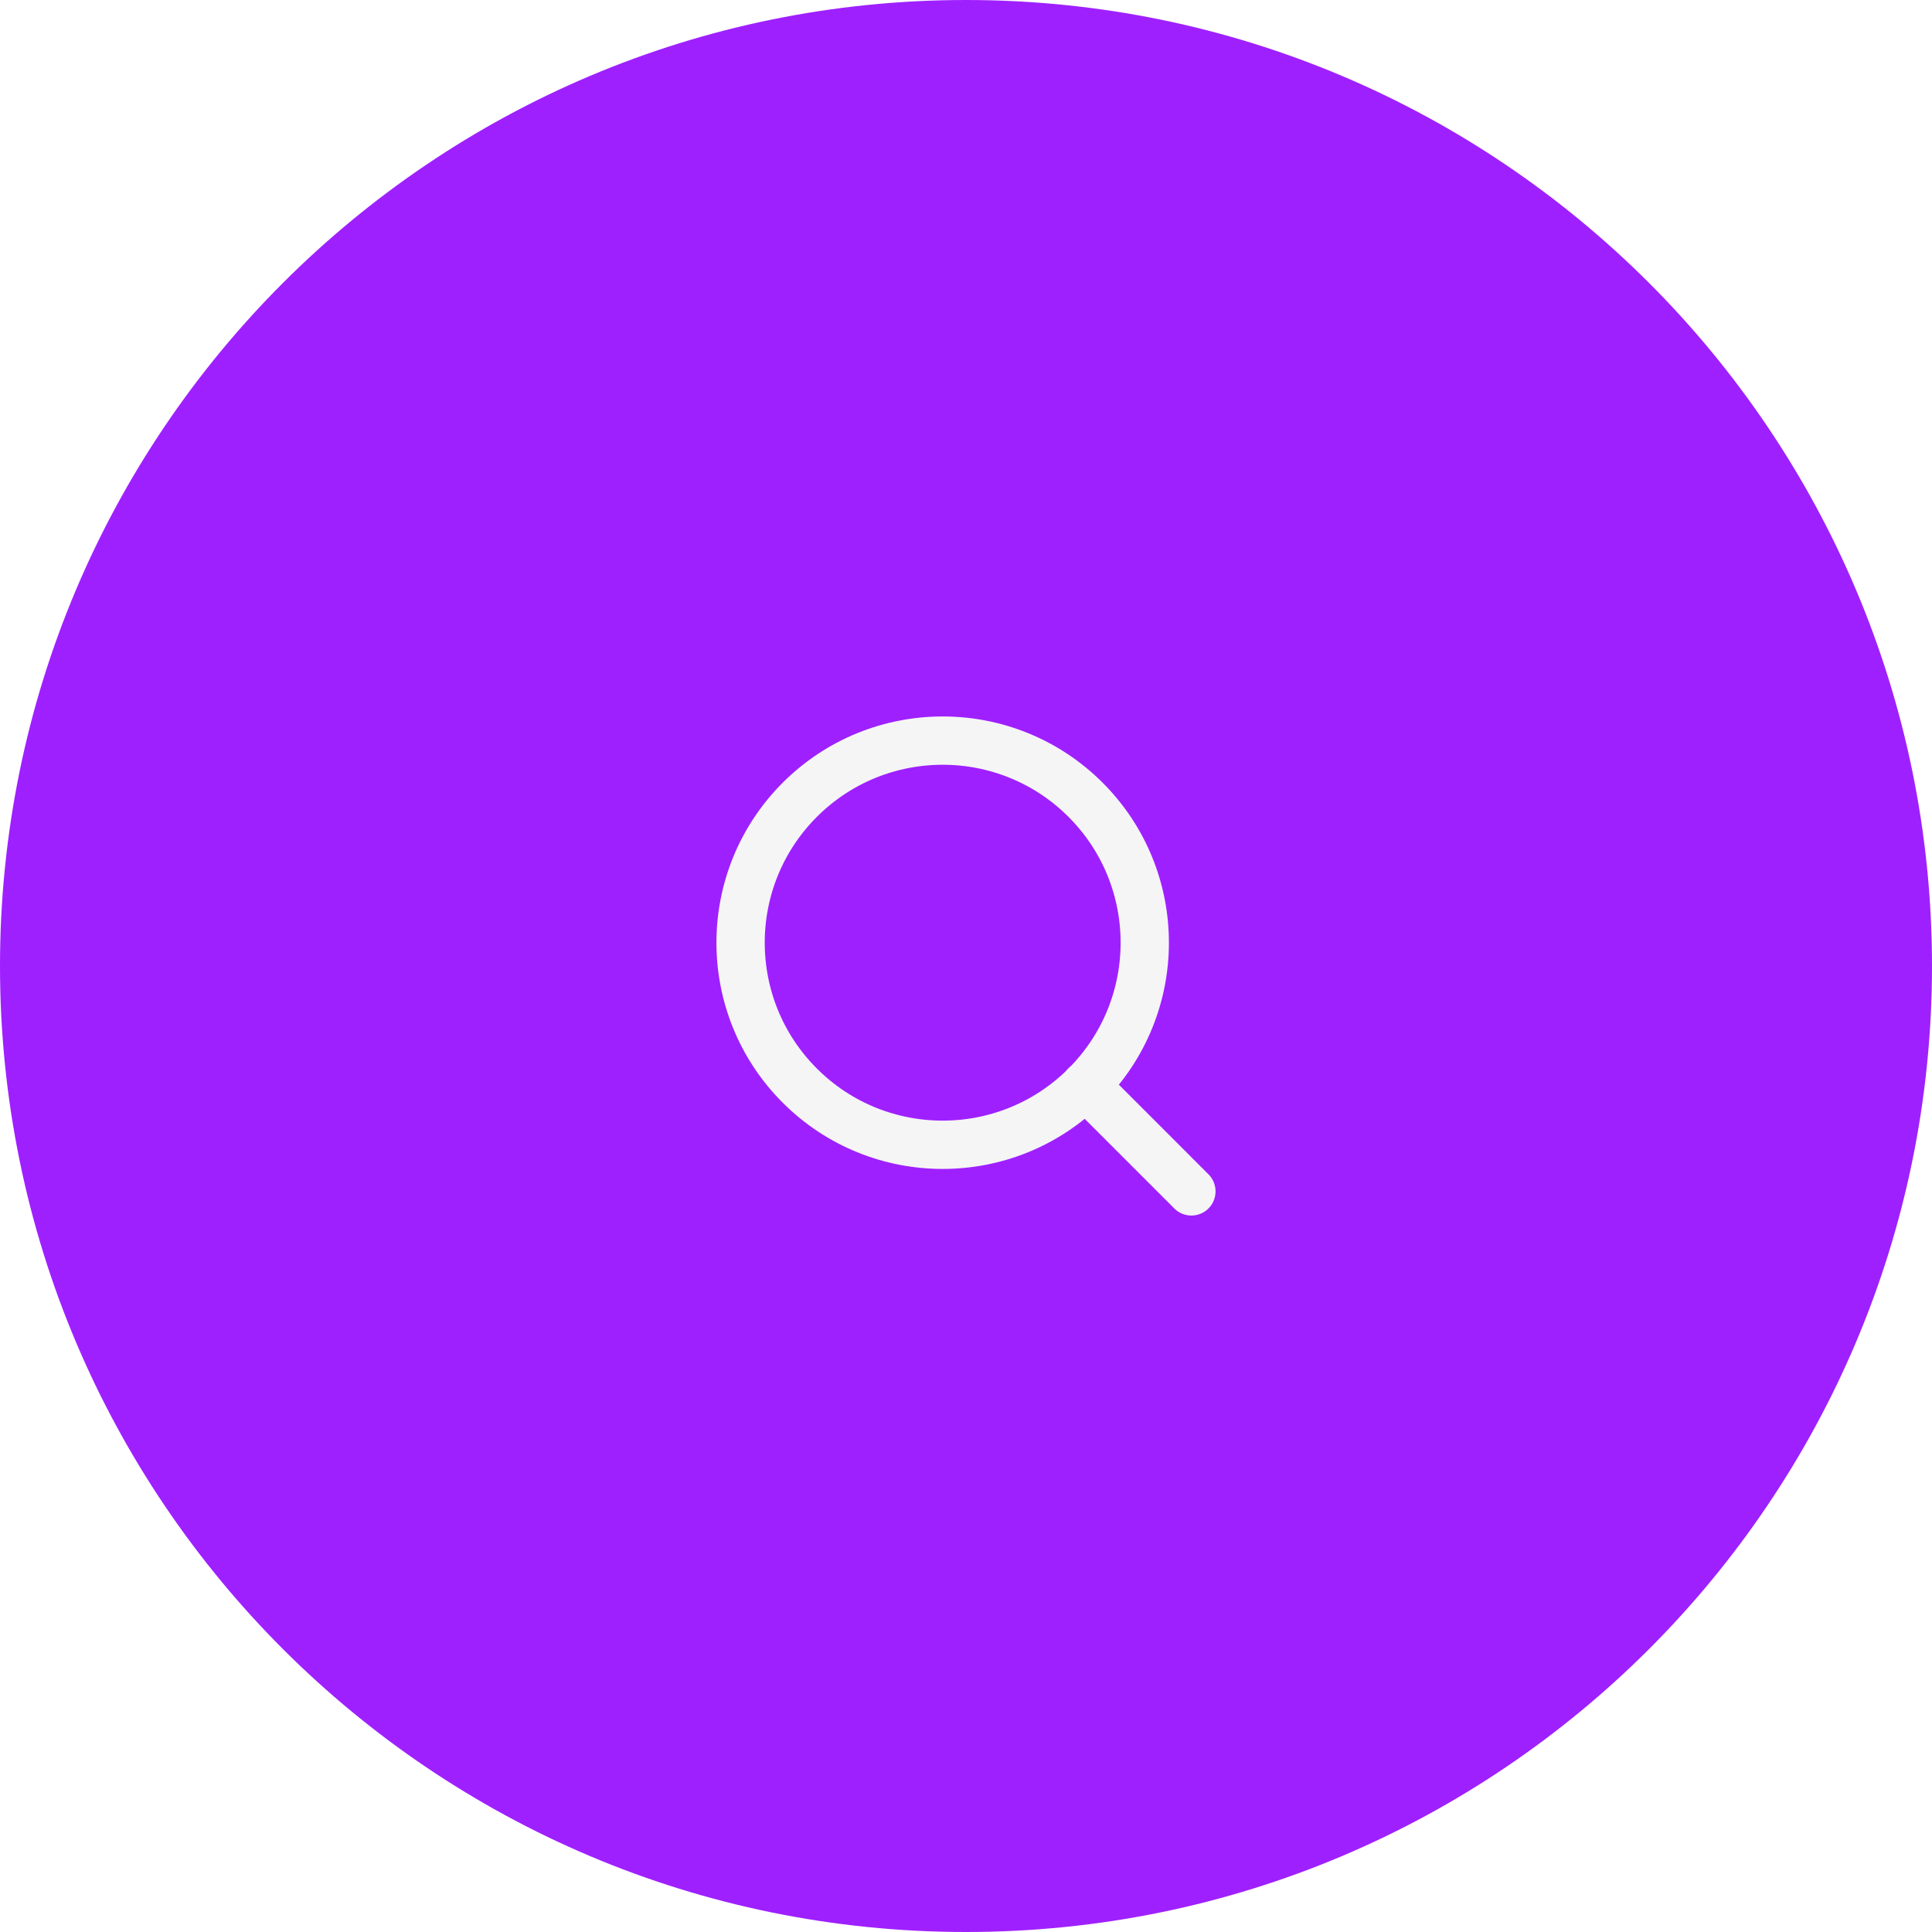
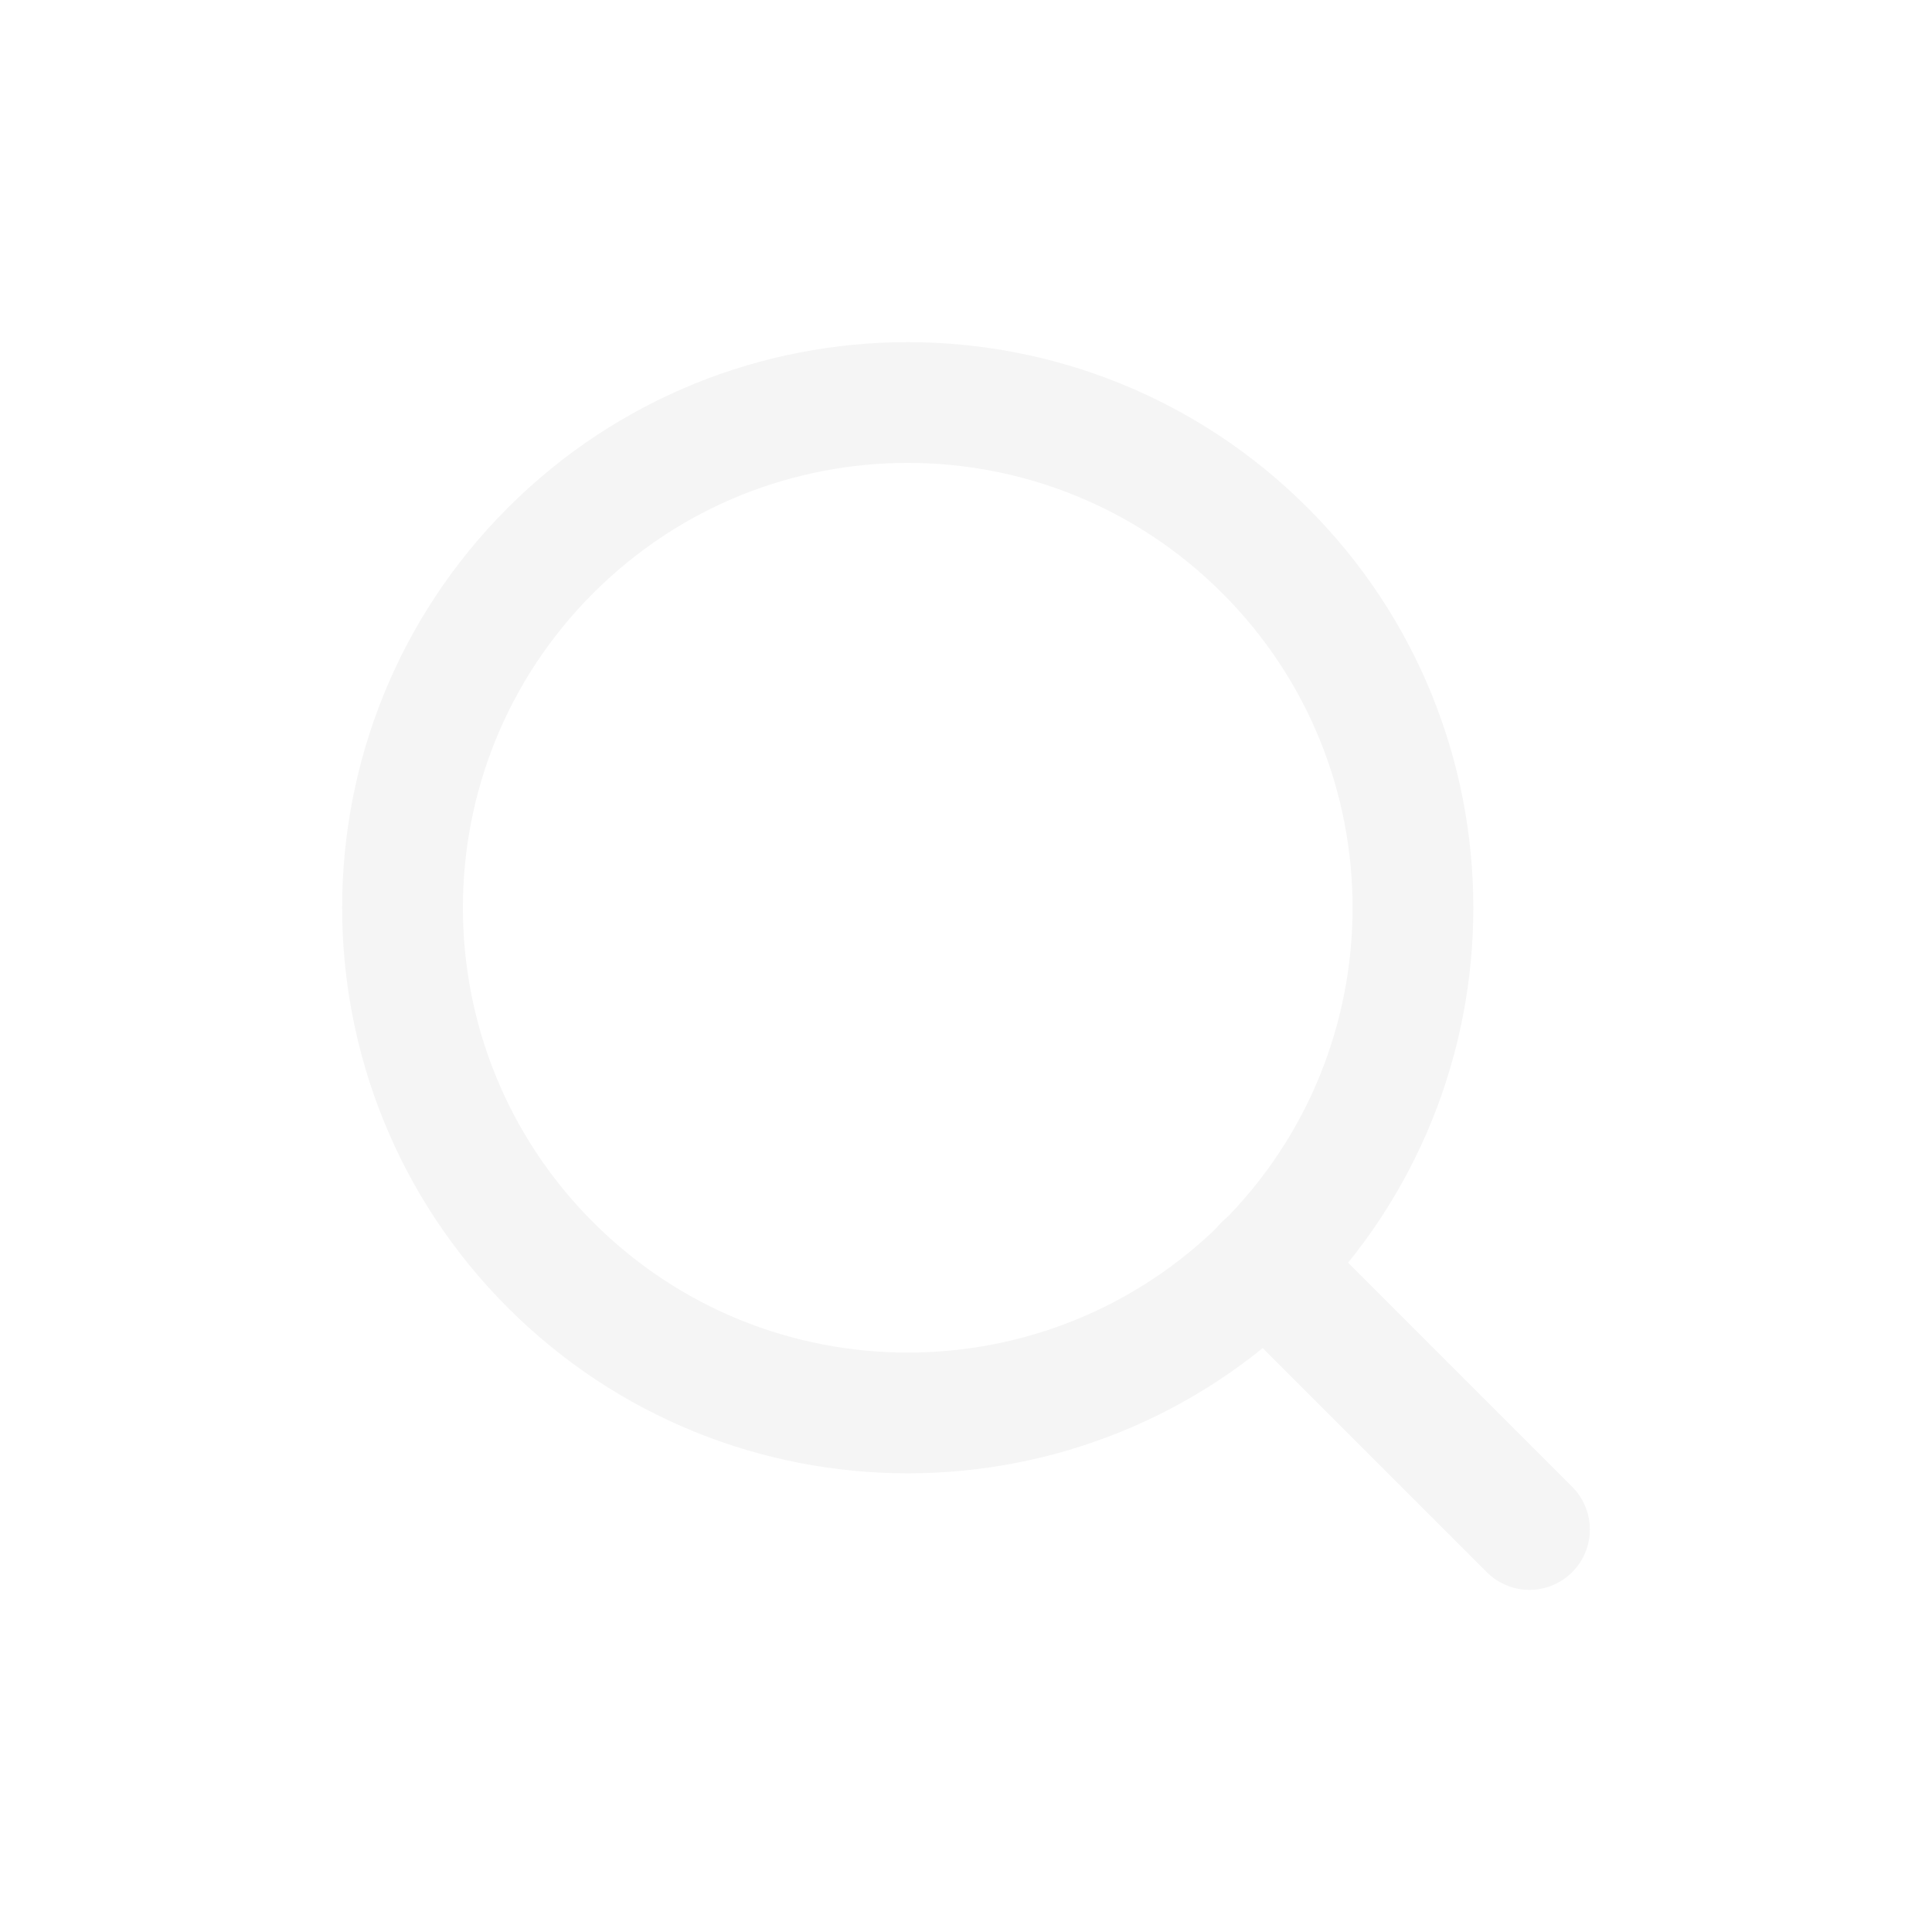
- <svg xmlns="http://www.w3.org/2000/svg" width="80" height="80" viewBox="0 0 80 80" fill="none">
-   <rect width="80" height="80" rx="40" fill="#9F20FF" />
-   <path d="M44.952 33.118C48.219 36.386 48.219 41.684 44.952 44.952C41.684 48.22 36.385 48.22 33.117 44.952C29.849 41.684 29.849 36.386 33.117 33.118C36.385 29.85 41.684 29.85 44.952 33.118" stroke="#F5F5F5" stroke-width="2" stroke-linecap="round" stroke-linejoin="round" />
-   <path d="M49.333 49.333L44.947 44.946" stroke="#F5F5F5" stroke-width="2" stroke-linecap="round" stroke-linejoin="round" />
+ <svg xmlns="http://www.w3.org/2000/svg" width="32" height="32" viewBox="0 0 32 32" fill="none">
+   <path d="M20.952 9.118C24.22 12.386 24.22 17.684 20.952 20.952C17.684 24.22 12.386 24.22 9.118 20.952C5.85 17.684 5.85 12.386 9.118 9.118C12.386 5.85 17.684 5.85 20.952 9.118" stroke="#F5F5F5" stroke-width="2" stroke-linecap="round" stroke-linejoin="round" />
+   <path d="M25.333 25.333L20.946 20.946" stroke="#F5F5F5" stroke-width="2" stroke-linecap="round" stroke-linejoin="round" />
</svg>
